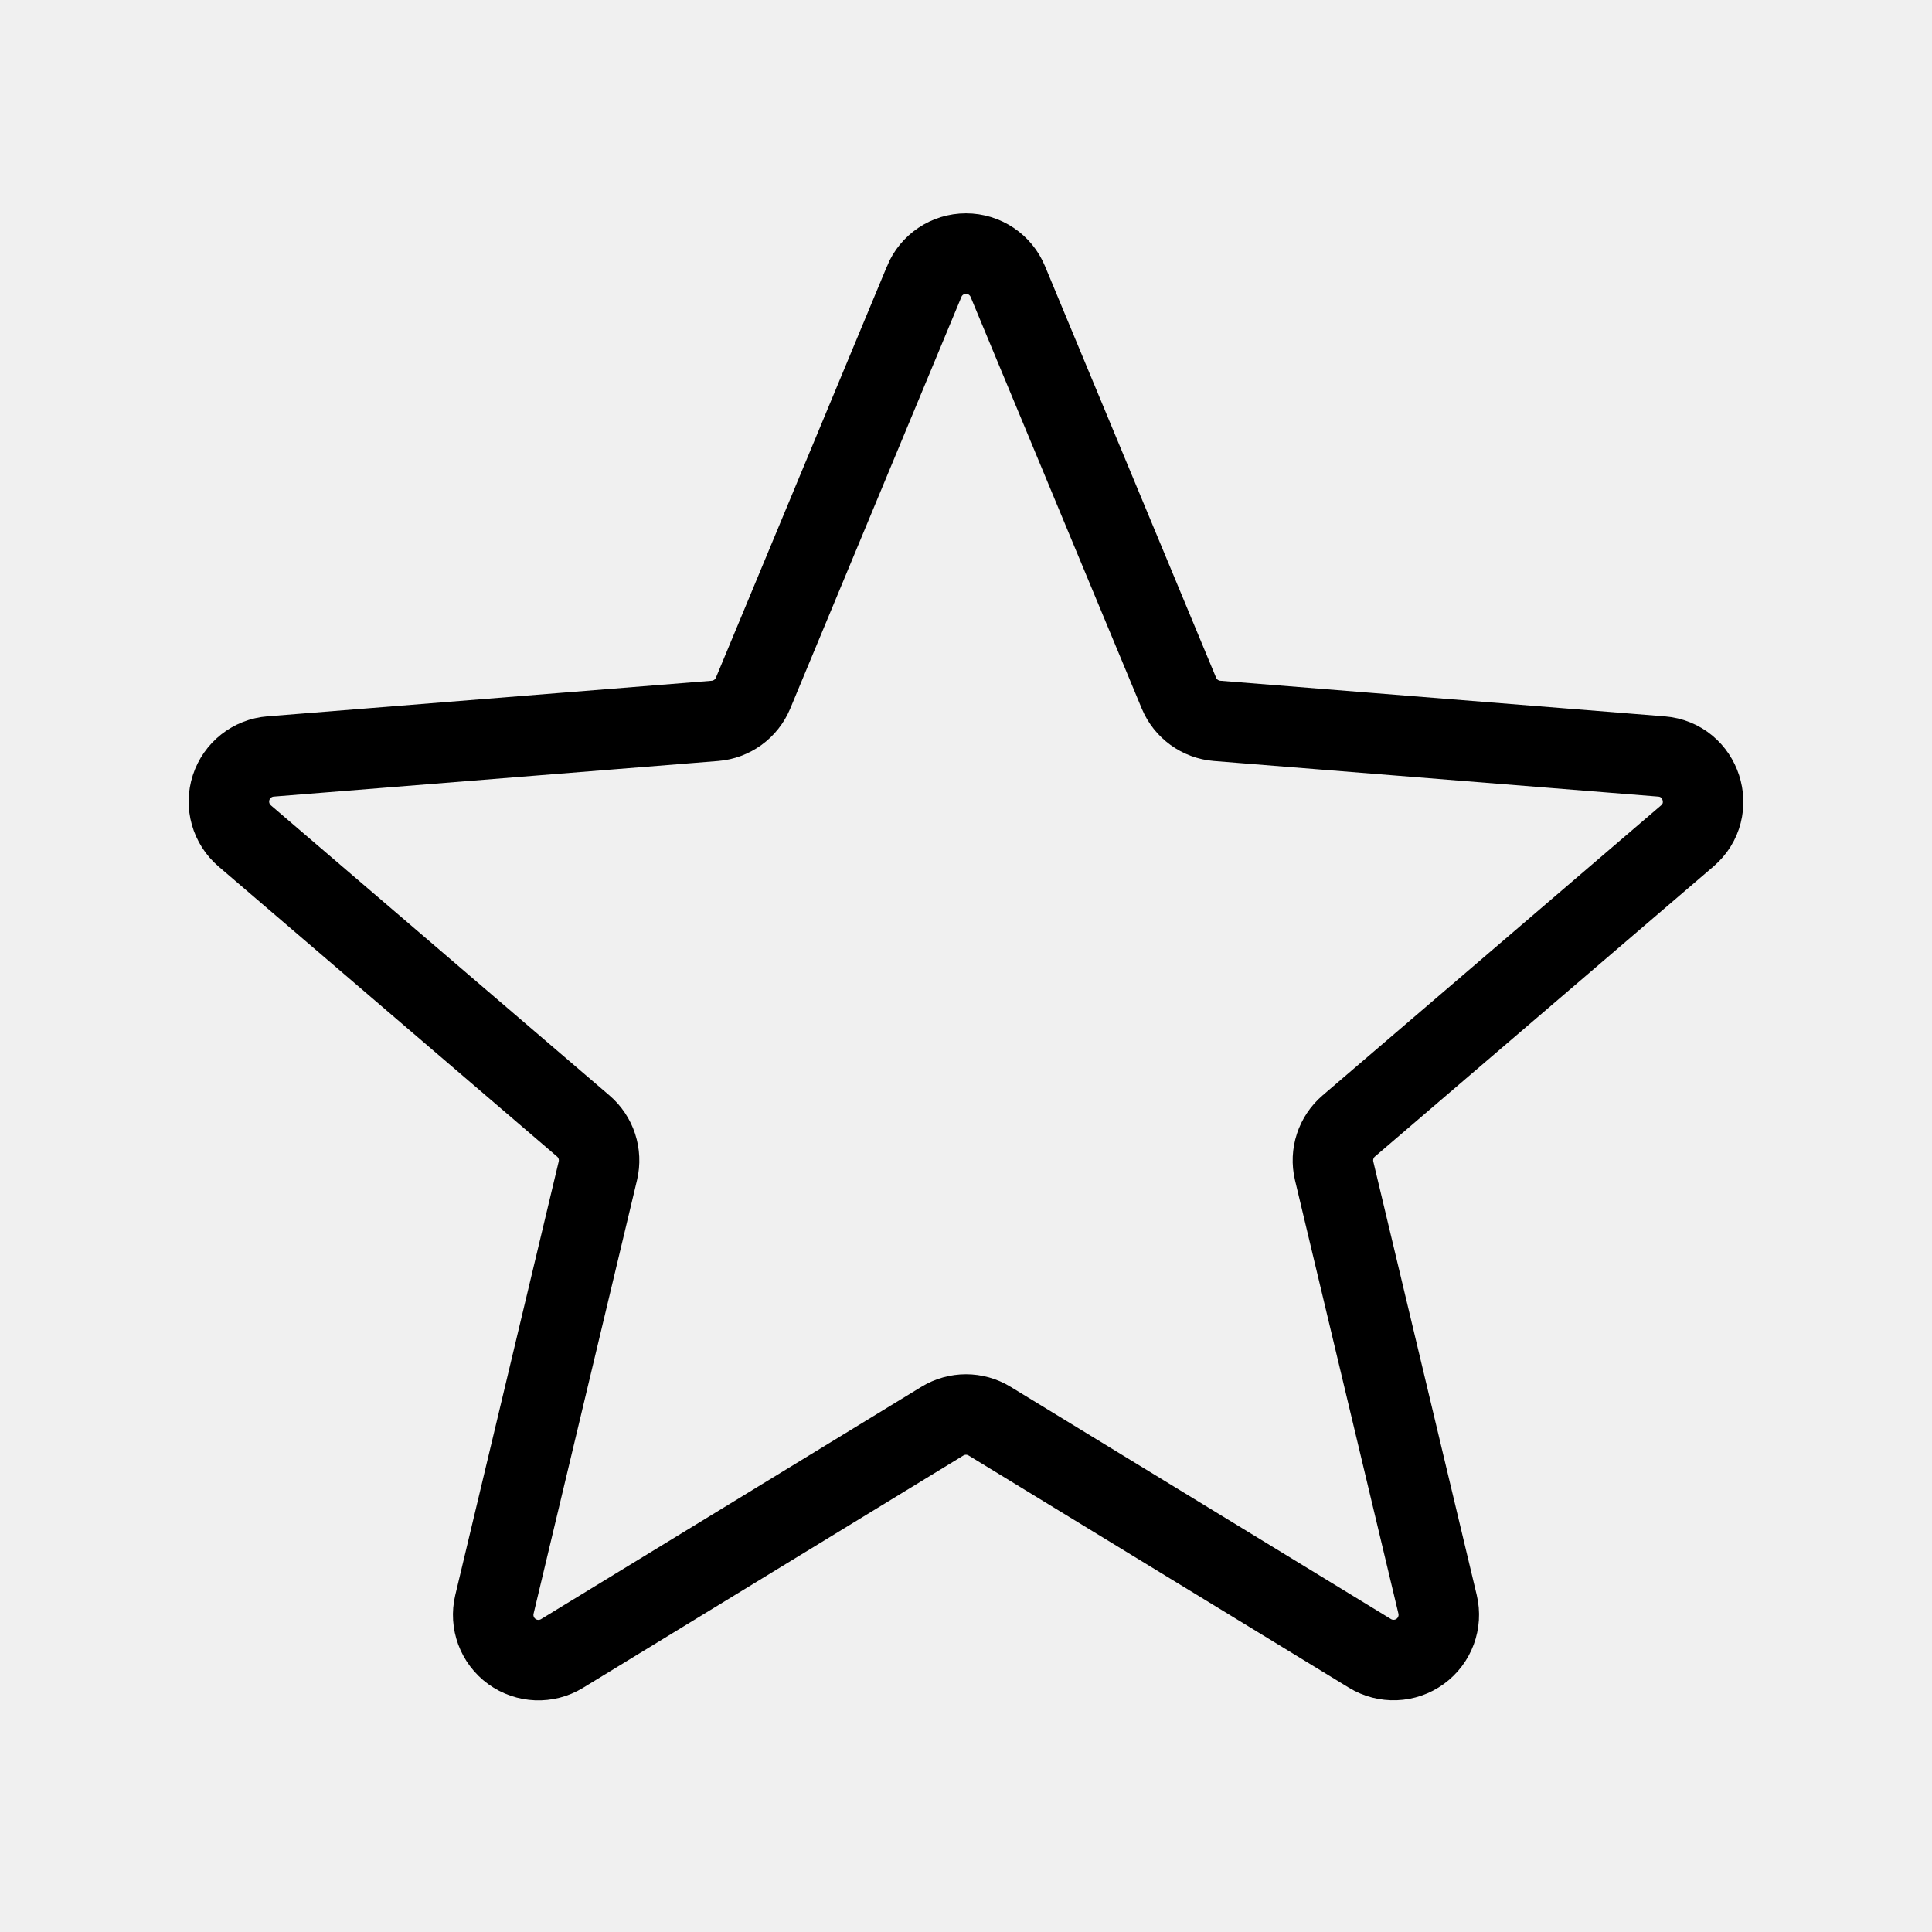
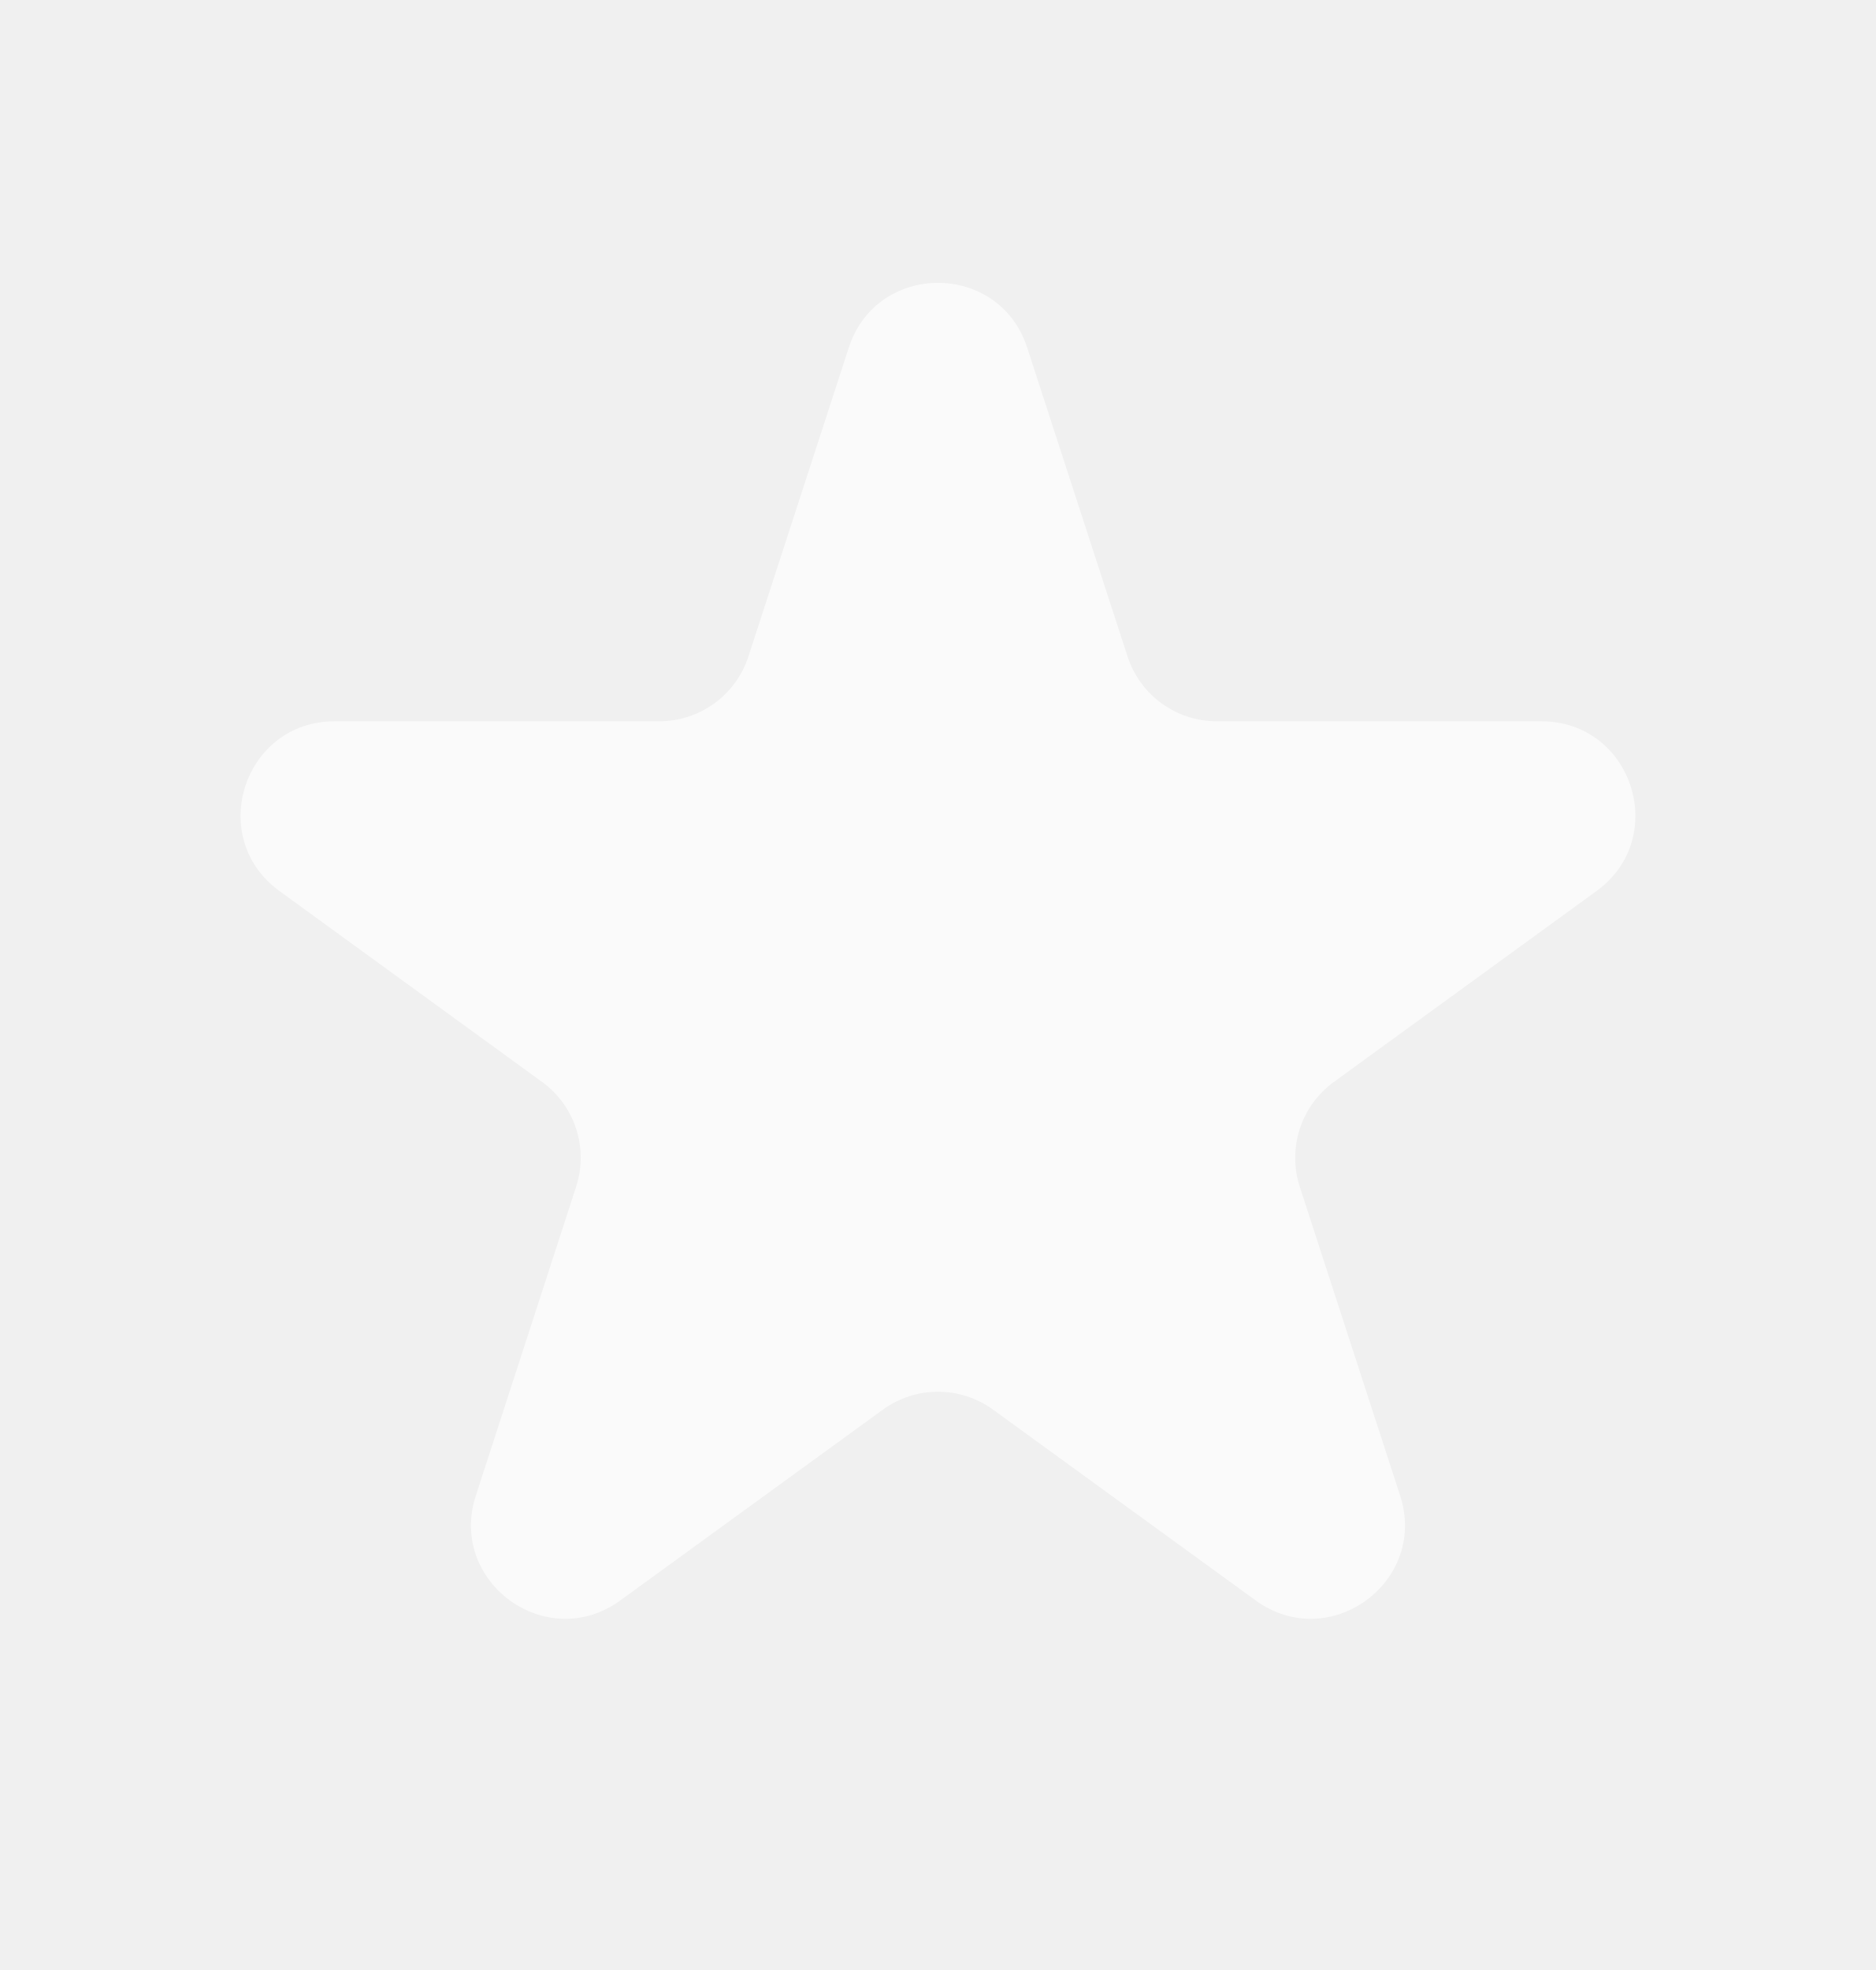
- <svg xmlns="http://www.w3.org/2000/svg" fill="none" viewBox="0 0 24 24" strokeWidth="1.5" stroke="currentColor" class="size-6">
-   <path strokeLinecap="round" strokeLinejoin="round" d="M11.48 3.499a.562.562 0 0 1 1.04 0l2.125 5.111a.563.563 0 0 0 .475.345l5.518.442c.499.04.701.663.321.988l-4.204 3.602a.563.563 0 0 0-.182.557l1.285 5.385a.562.562 0 0 1-.84.61l-4.725-2.885a.562.562 0 0 0-.586 0L6.982 20.54a.562.562 0 0 1-.84-.61l1.285-5.386a.562.562 0 0 0-.182-.557l-4.204-3.602a.562.562 0 0 1 .321-.988l5.518-.442a.563.563 0 0 0 .475-.345L11.48 3.5Z" />
+ <svg xmlns="http://www.w3.org/2000/svg" width="20" height="21" viewBox="0 0 20 21" fill="none">
+   <g clip-path="url(#clip0_719_4794)">
+     <g clip-path="url(#clip1_719_4794)">
+       <path d="M9.049 3.706C9.348 2.785 10.652 2.785 10.951 3.706L12.021 6.998C12.155 7.41 12.539 7.689 12.972 7.689L16.433 7.689C17.402 7.689 17.805 8.929 17.021 9.498L14.221 11.533C13.87 11.788 13.724 12.239 13.857 12.651L14.927 15.943C15.226 16.864 14.172 17.63 13.388 17.061L10.588 15.027C10.237 14.772 9.763 14.772 9.412 15.027L6.612 17.061C5.828 17.63 4.774 16.864 5.073 15.943L6.142 12.651C6.276 12.239 6.13 11.788 5.779 11.533L2.979 9.498C2.195 8.929 2.598 7.689 3.567 7.689L7.028 7.689C7.461 7.689 7.845 7.41 7.979 6.998L9.049 3.706Z" fill="#fafafa" />
+     </g>
+   </g>
+   <defs>
+     <clipPath id="clip0_719_4794">
+       <rect width="20" height="20" fill="white" transform="translate(0 0.779541)" />
+     </clipPath>
+     <clipPath id="clip1_719_4794">
+       <rect width="20" height="20" fill="white" transform="translate(0 0.779541)" />
+     </clipPath>
+   </defs>
</svg>
